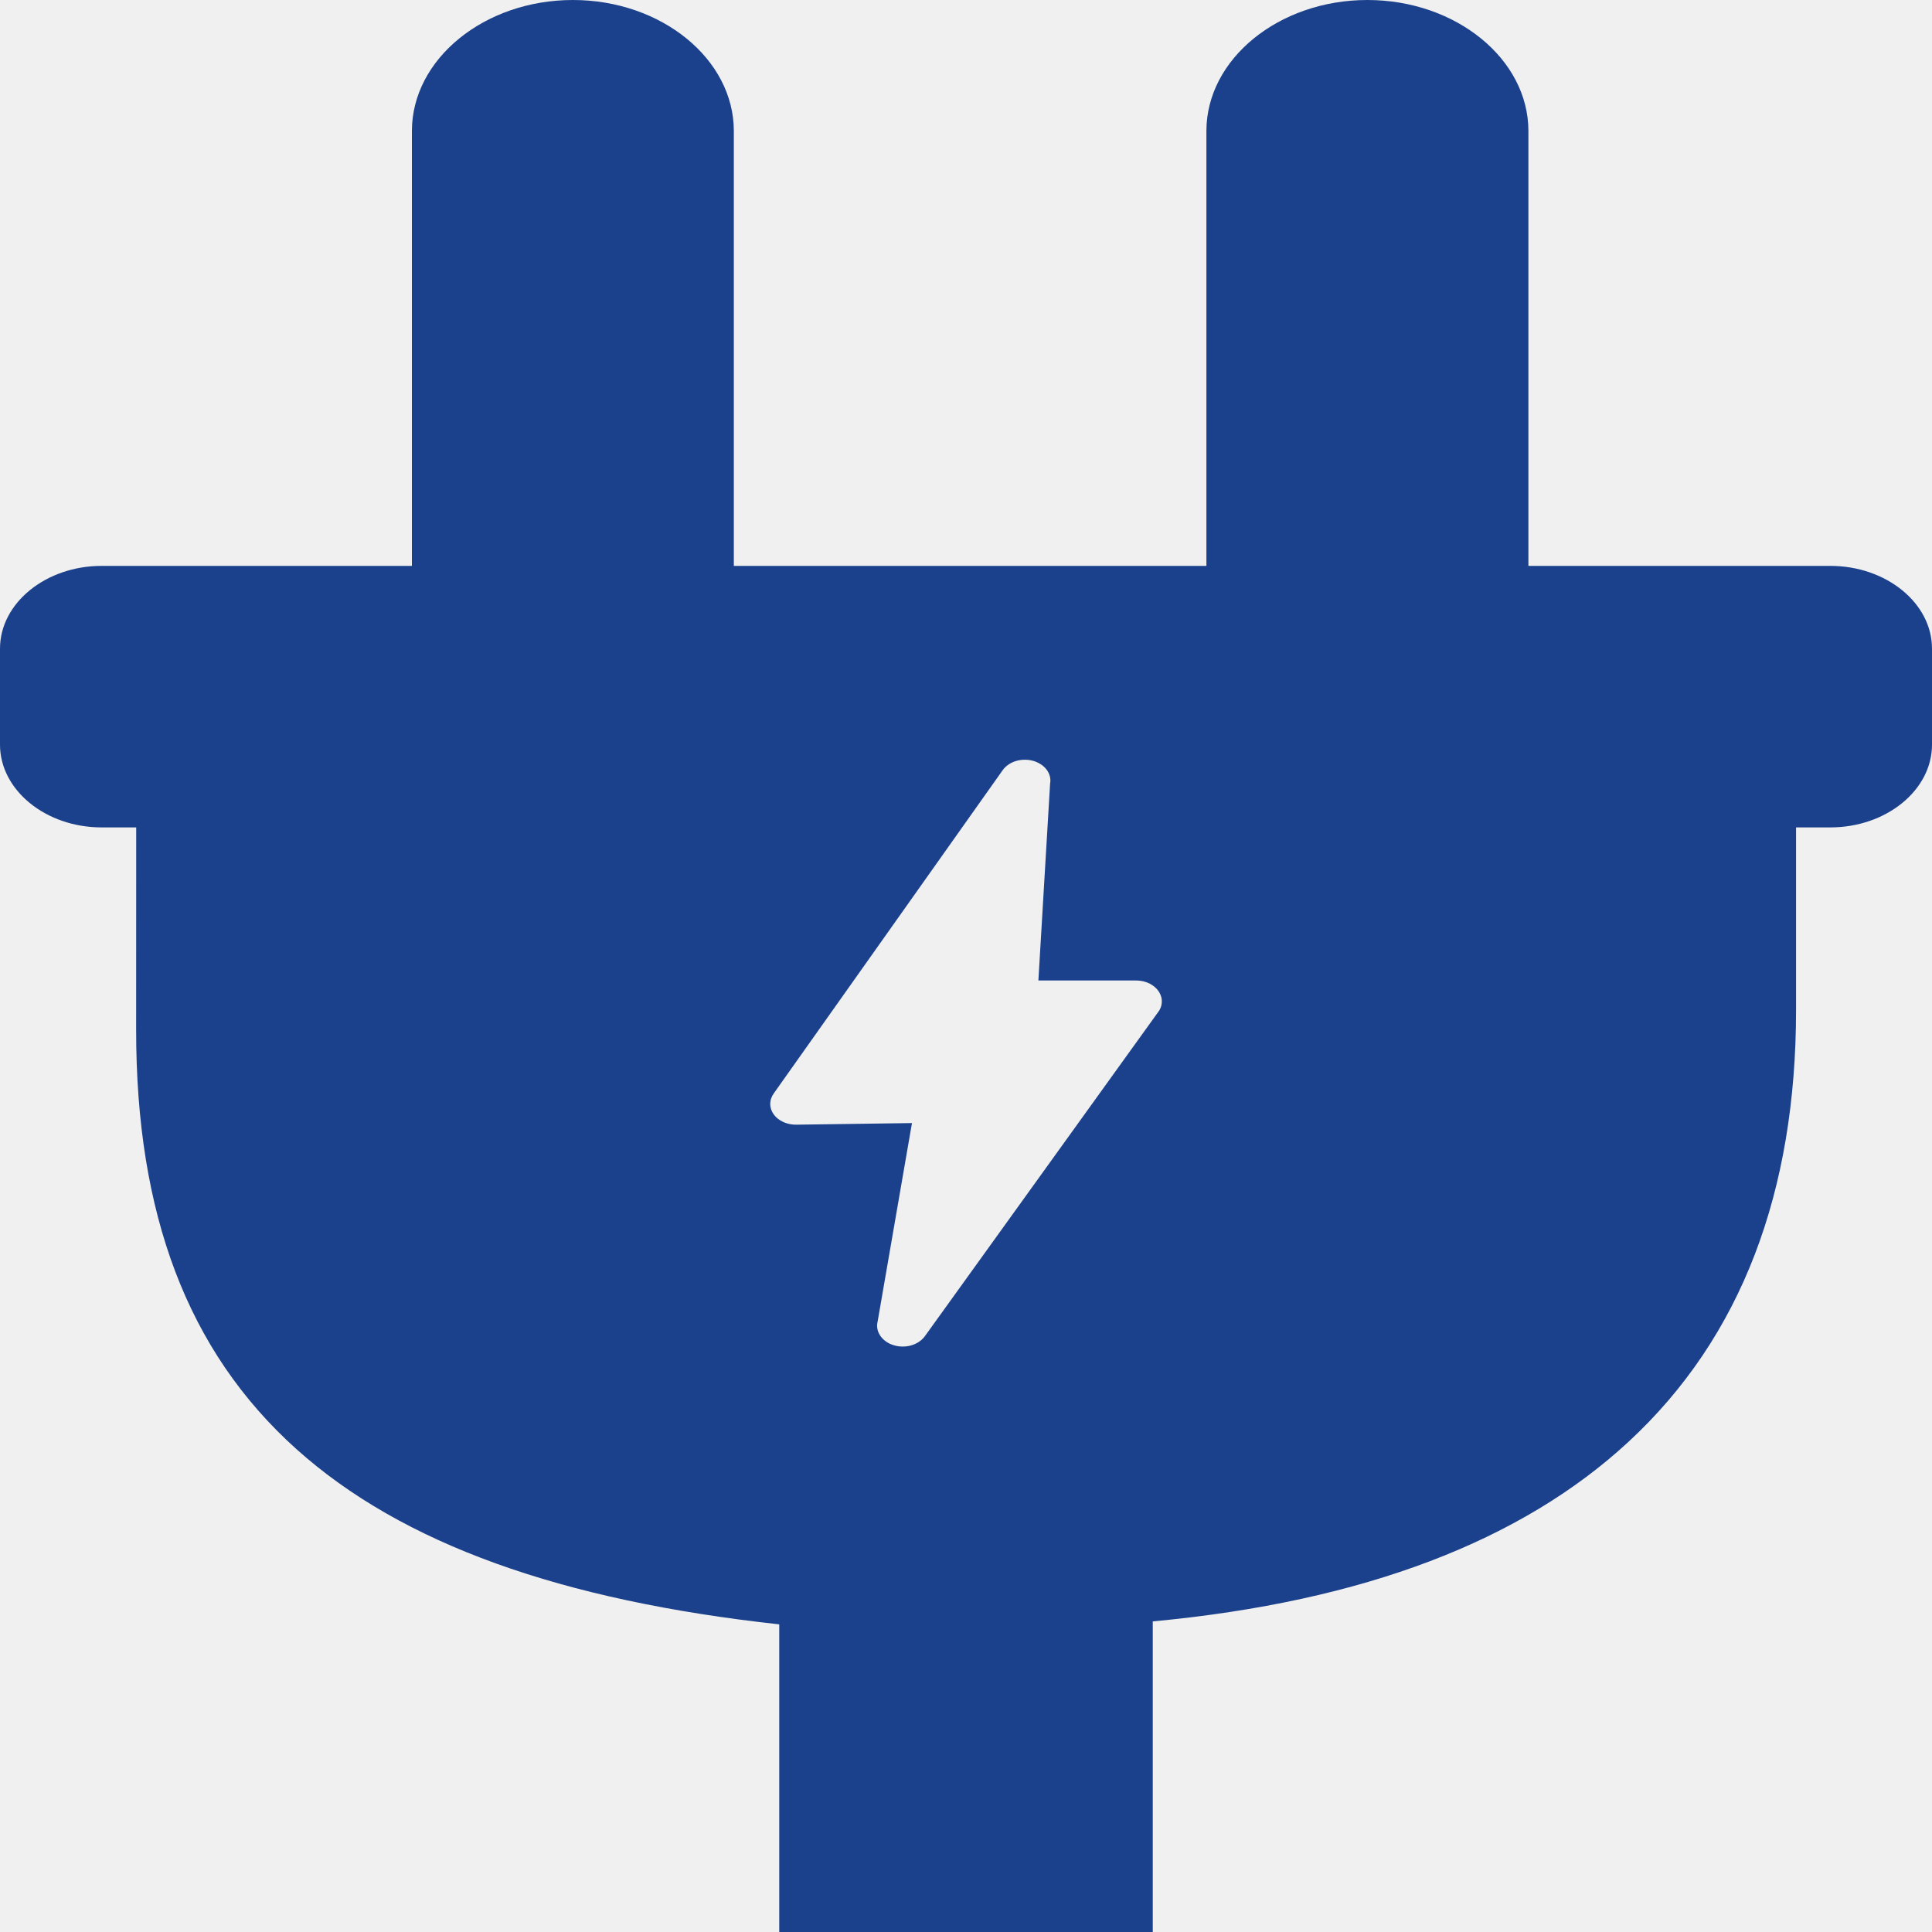
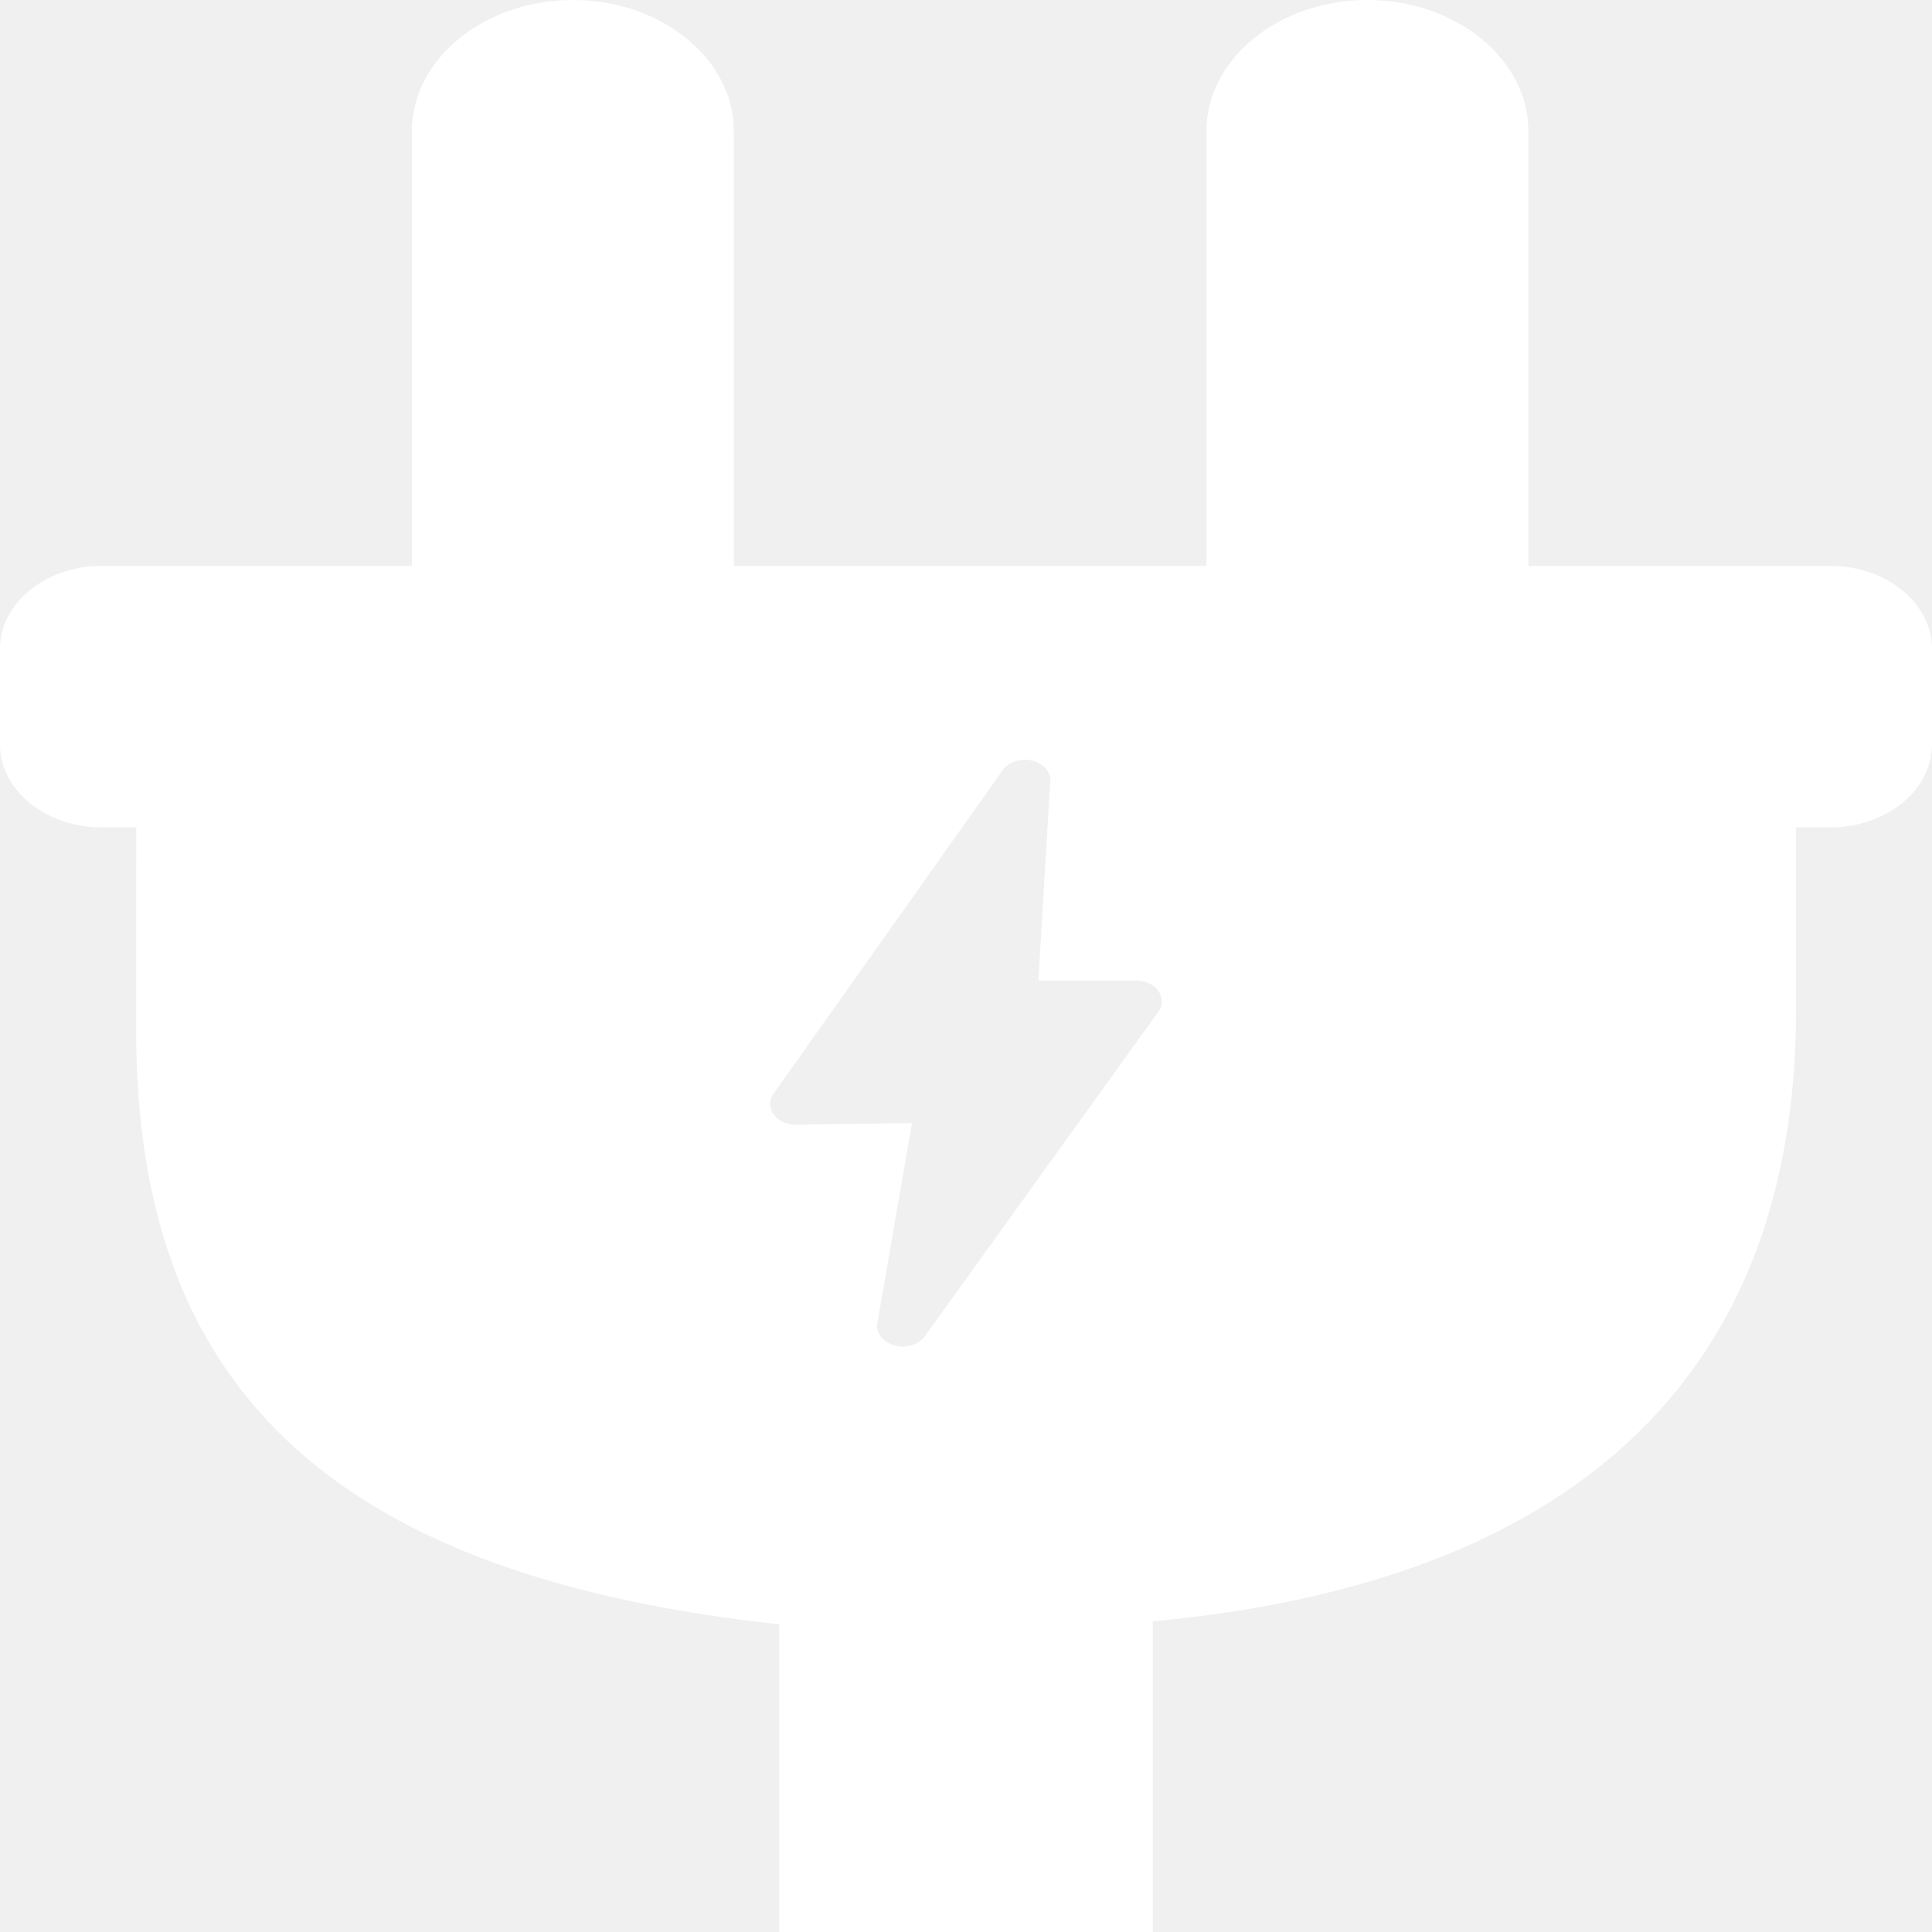
<svg xmlns="http://www.w3.org/2000/svg" width="30" height="30" viewBox="0 0 30 30" fill="none">
-   <path fill-rule="evenodd" clip-rule="evenodd" d="M27.889 12.848V15.681C27.889 18.492 27.05 20.761 25.281 22.394C23.633 23.916 21.196 24.869 17.9 25.177V30H12.1V25.223C8.713 24.852 6.248 23.977 4.604 22.503C2.904 20.977 2.112 18.84 2.114 15.989L2.115 12.848H1.578C0.711 12.848 0 12.27 0 11.563V10.072C0 9.365 0.711 8.787 1.578 8.787H6.396V2.035C6.396 0.916 7.521 0 8.896 0C10.271 0 11.395 0.917 11.395 2.035V8.787H18.733V2.035C18.733 0.916 19.858 0 21.233 0C22.608 0 23.733 0.917 23.733 2.035V8.787H28.421C29.289 8.787 30 9.365 30 10.072V11.563C30 12.27 29.289 12.848 28.421 12.848H27.889ZM16.124 15.225H17.642C17.715 15.225 17.785 15.241 17.847 15.271C17.909 15.302 17.96 15.345 17.994 15.397C18.028 15.449 18.044 15.507 18.04 15.566C18.037 15.624 18.014 15.681 17.973 15.73L14.358 20.753C14.303 20.826 14.215 20.879 14.113 20.9C14.011 20.92 13.902 20.907 13.812 20.863C13.742 20.828 13.686 20.777 13.653 20.715C13.62 20.654 13.611 20.586 13.628 20.52L14.161 17.439L12.363 17.464C12.258 17.465 12.157 17.432 12.081 17.373C12.005 17.313 11.962 17.232 11.96 17.146C11.96 17.084 11.98 17.026 12.016 16.977L15.572 11.956C15.598 11.92 15.633 11.888 15.675 11.862C15.717 11.836 15.764 11.818 15.815 11.807C15.865 11.797 15.918 11.794 15.97 11.8C16.021 11.806 16.071 11.82 16.116 11.842C16.183 11.875 16.238 11.923 16.271 11.98C16.305 12.038 16.318 12.103 16.306 12.166L16.124 15.225Z" fill="#1C418C" />
+   <path fill-rule="evenodd" clip-rule="evenodd" d="M27.889 12.848V15.681C27.889 18.492 27.05 20.761 25.281 22.394C23.633 23.916 21.196 24.869 17.9 25.177V30H12.1V25.223C8.713 24.852 6.248 23.977 4.604 22.503C2.904 20.977 2.112 18.84 2.114 15.989L2.115 12.848H1.578C0.711 12.848 0 12.27 0 11.563V10.072C0 9.365 0.711 8.787 1.578 8.787H6.396V2.035C6.396 0.916 7.521 0 8.896 0C10.271 0 11.395 0.917 11.395 2.035V8.787H18.733V2.035C18.733 0.916 19.858 0 21.233 0C22.608 0 23.733 0.917 23.733 2.035V8.787H28.421C29.289 8.787 30 9.365 30 10.072V11.563C30 12.27 29.289 12.848 28.421 12.848H27.889ZM16.124 15.225H17.642C17.715 15.225 17.785 15.241 17.847 15.271C17.909 15.302 17.96 15.345 17.994 15.397C18.028 15.449 18.044 15.507 18.04 15.566C18.037 15.624 18.014 15.681 17.973 15.73L14.358 20.753C14.303 20.826 14.215 20.879 14.113 20.9C14.011 20.92 13.902 20.907 13.812 20.863C13.742 20.828 13.686 20.777 13.653 20.715C13.62 20.654 13.611 20.586 13.628 20.52L14.161 17.439L12.363 17.464C12.258 17.465 12.157 17.432 12.081 17.373C12.005 17.313 11.962 17.232 11.96 17.146C11.96 17.084 11.98 17.026 12.016 16.977L15.572 11.956C15.598 11.92 15.633 11.888 15.675 11.862C15.717 11.836 15.764 11.818 15.815 11.807C15.865 11.797 15.918 11.794 15.97 11.8C16.021 11.806 16.071 11.82 16.116 11.842C16.183 11.875 16.238 11.923 16.271 11.98C16.305 12.038 16.318 12.103 16.306 12.166L16.124 15.225Z" fill="#fff" />
</svg>
